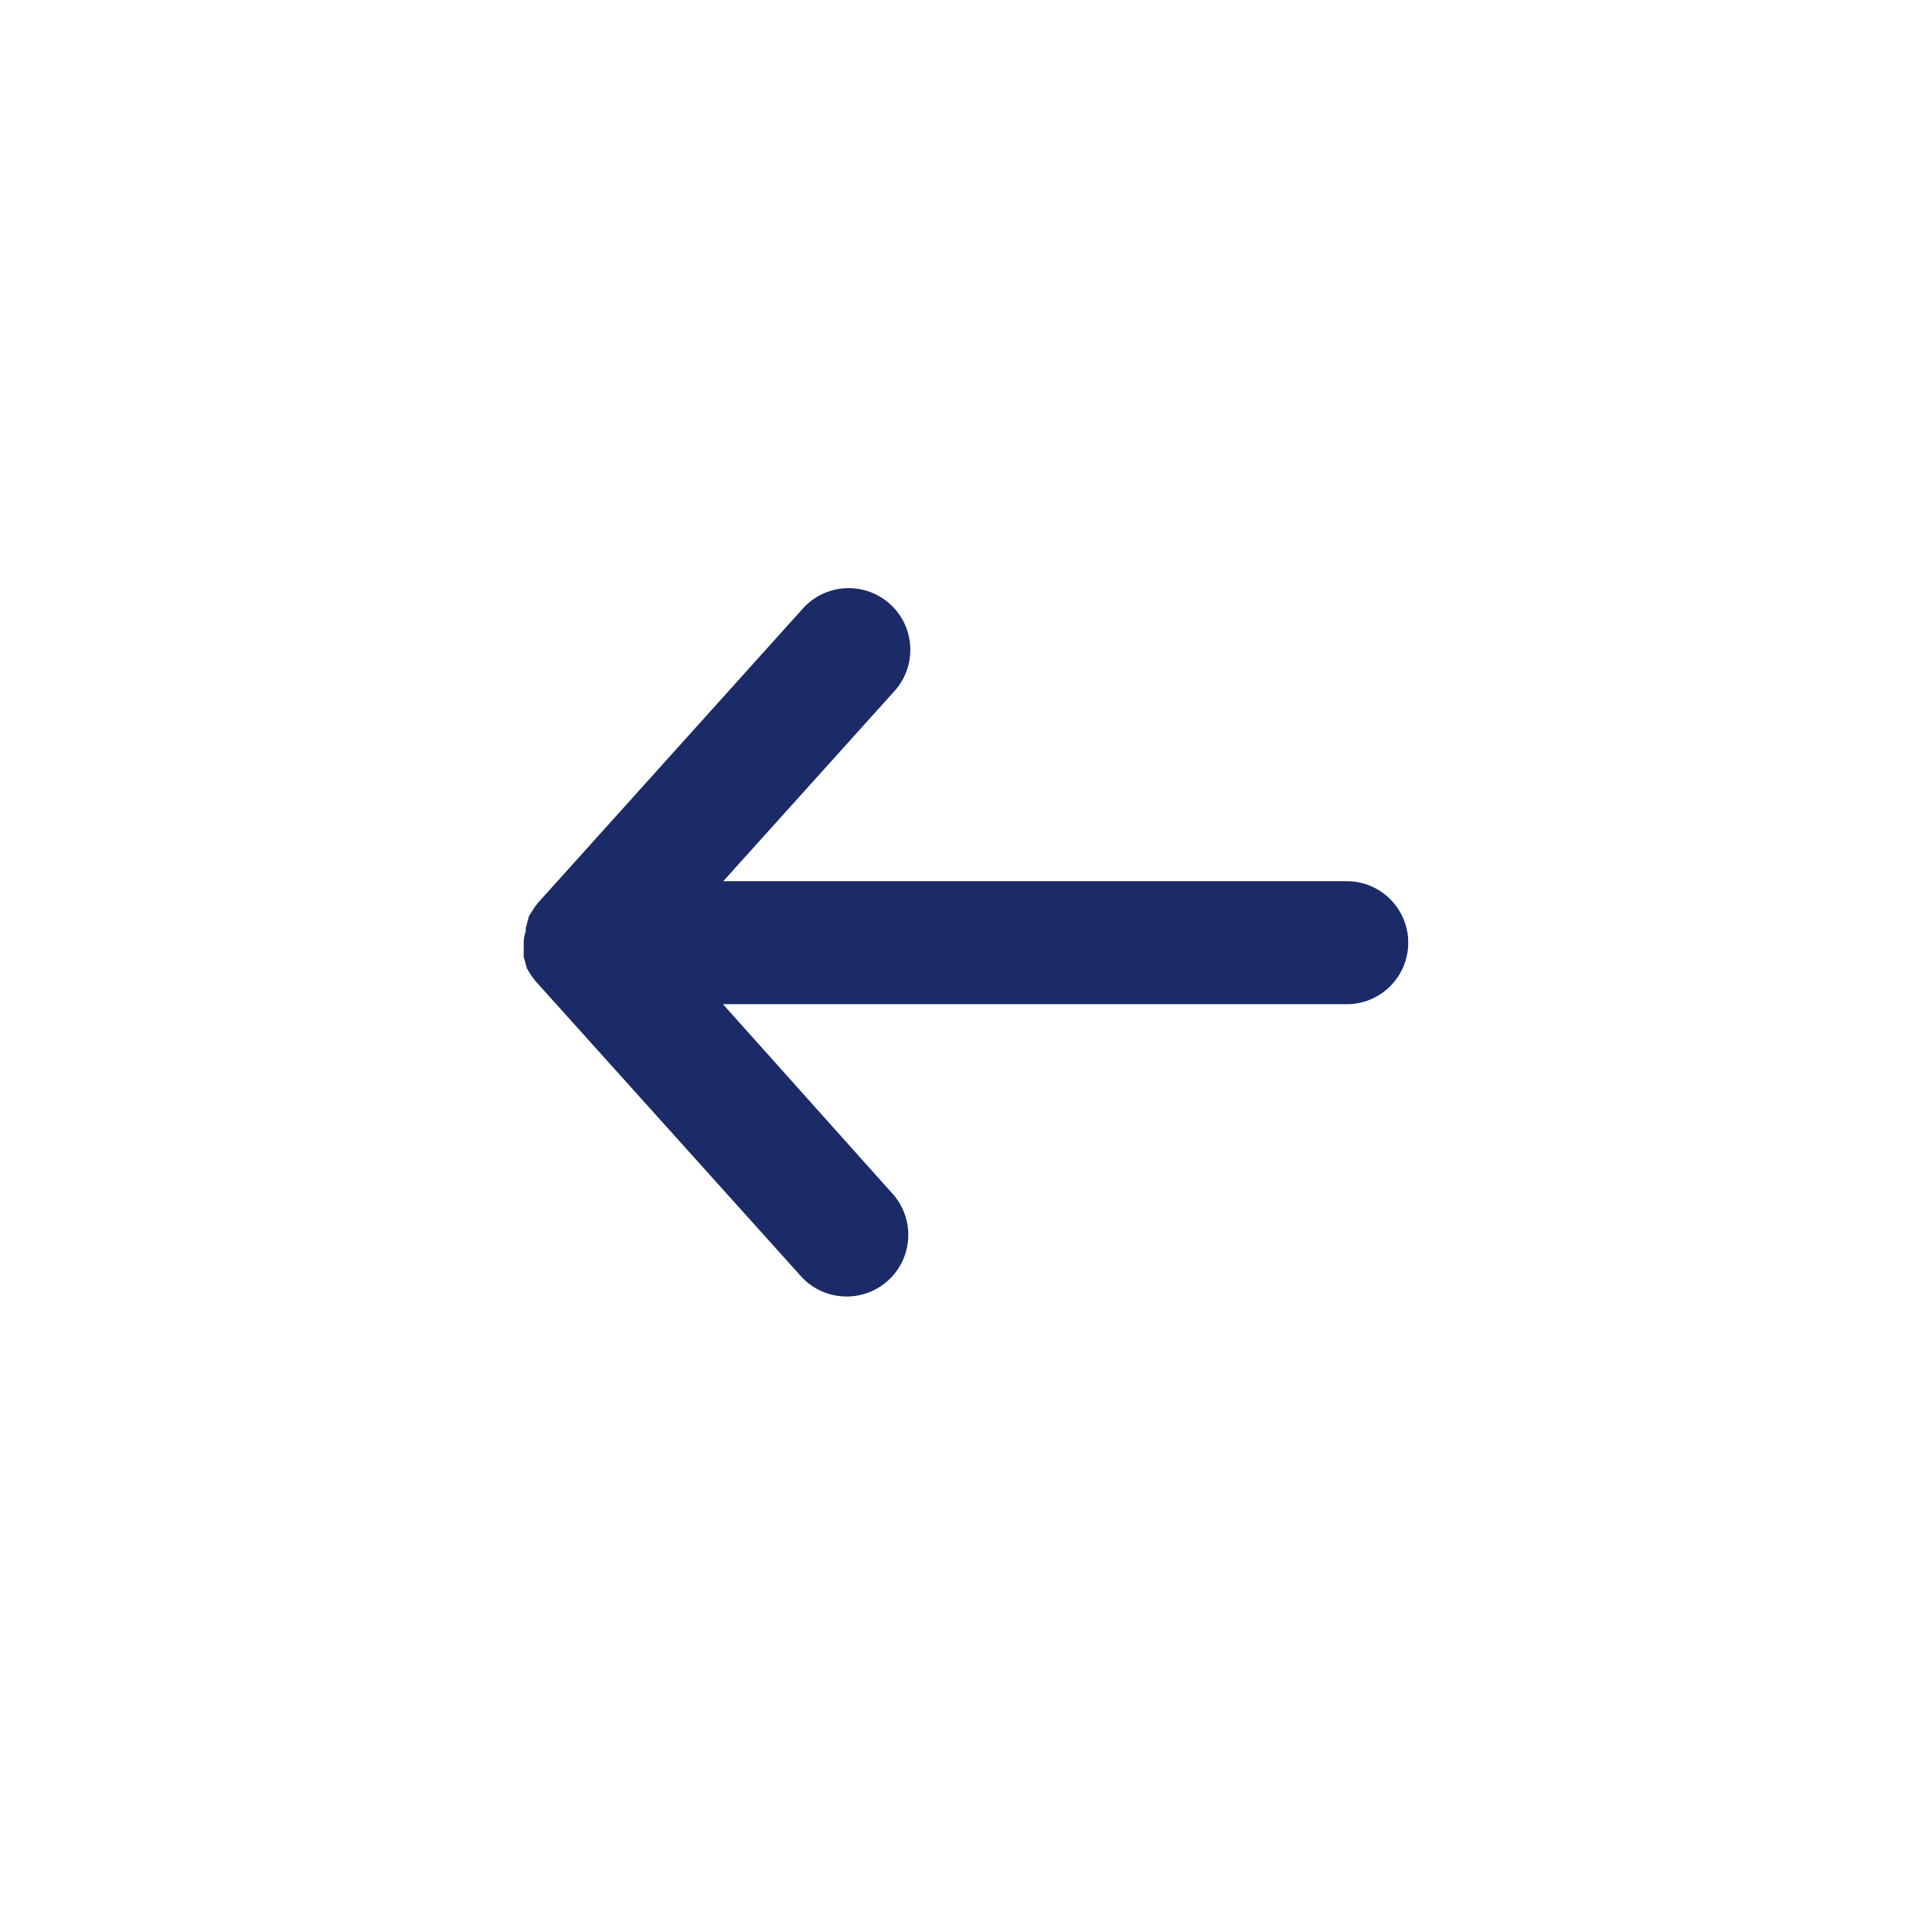
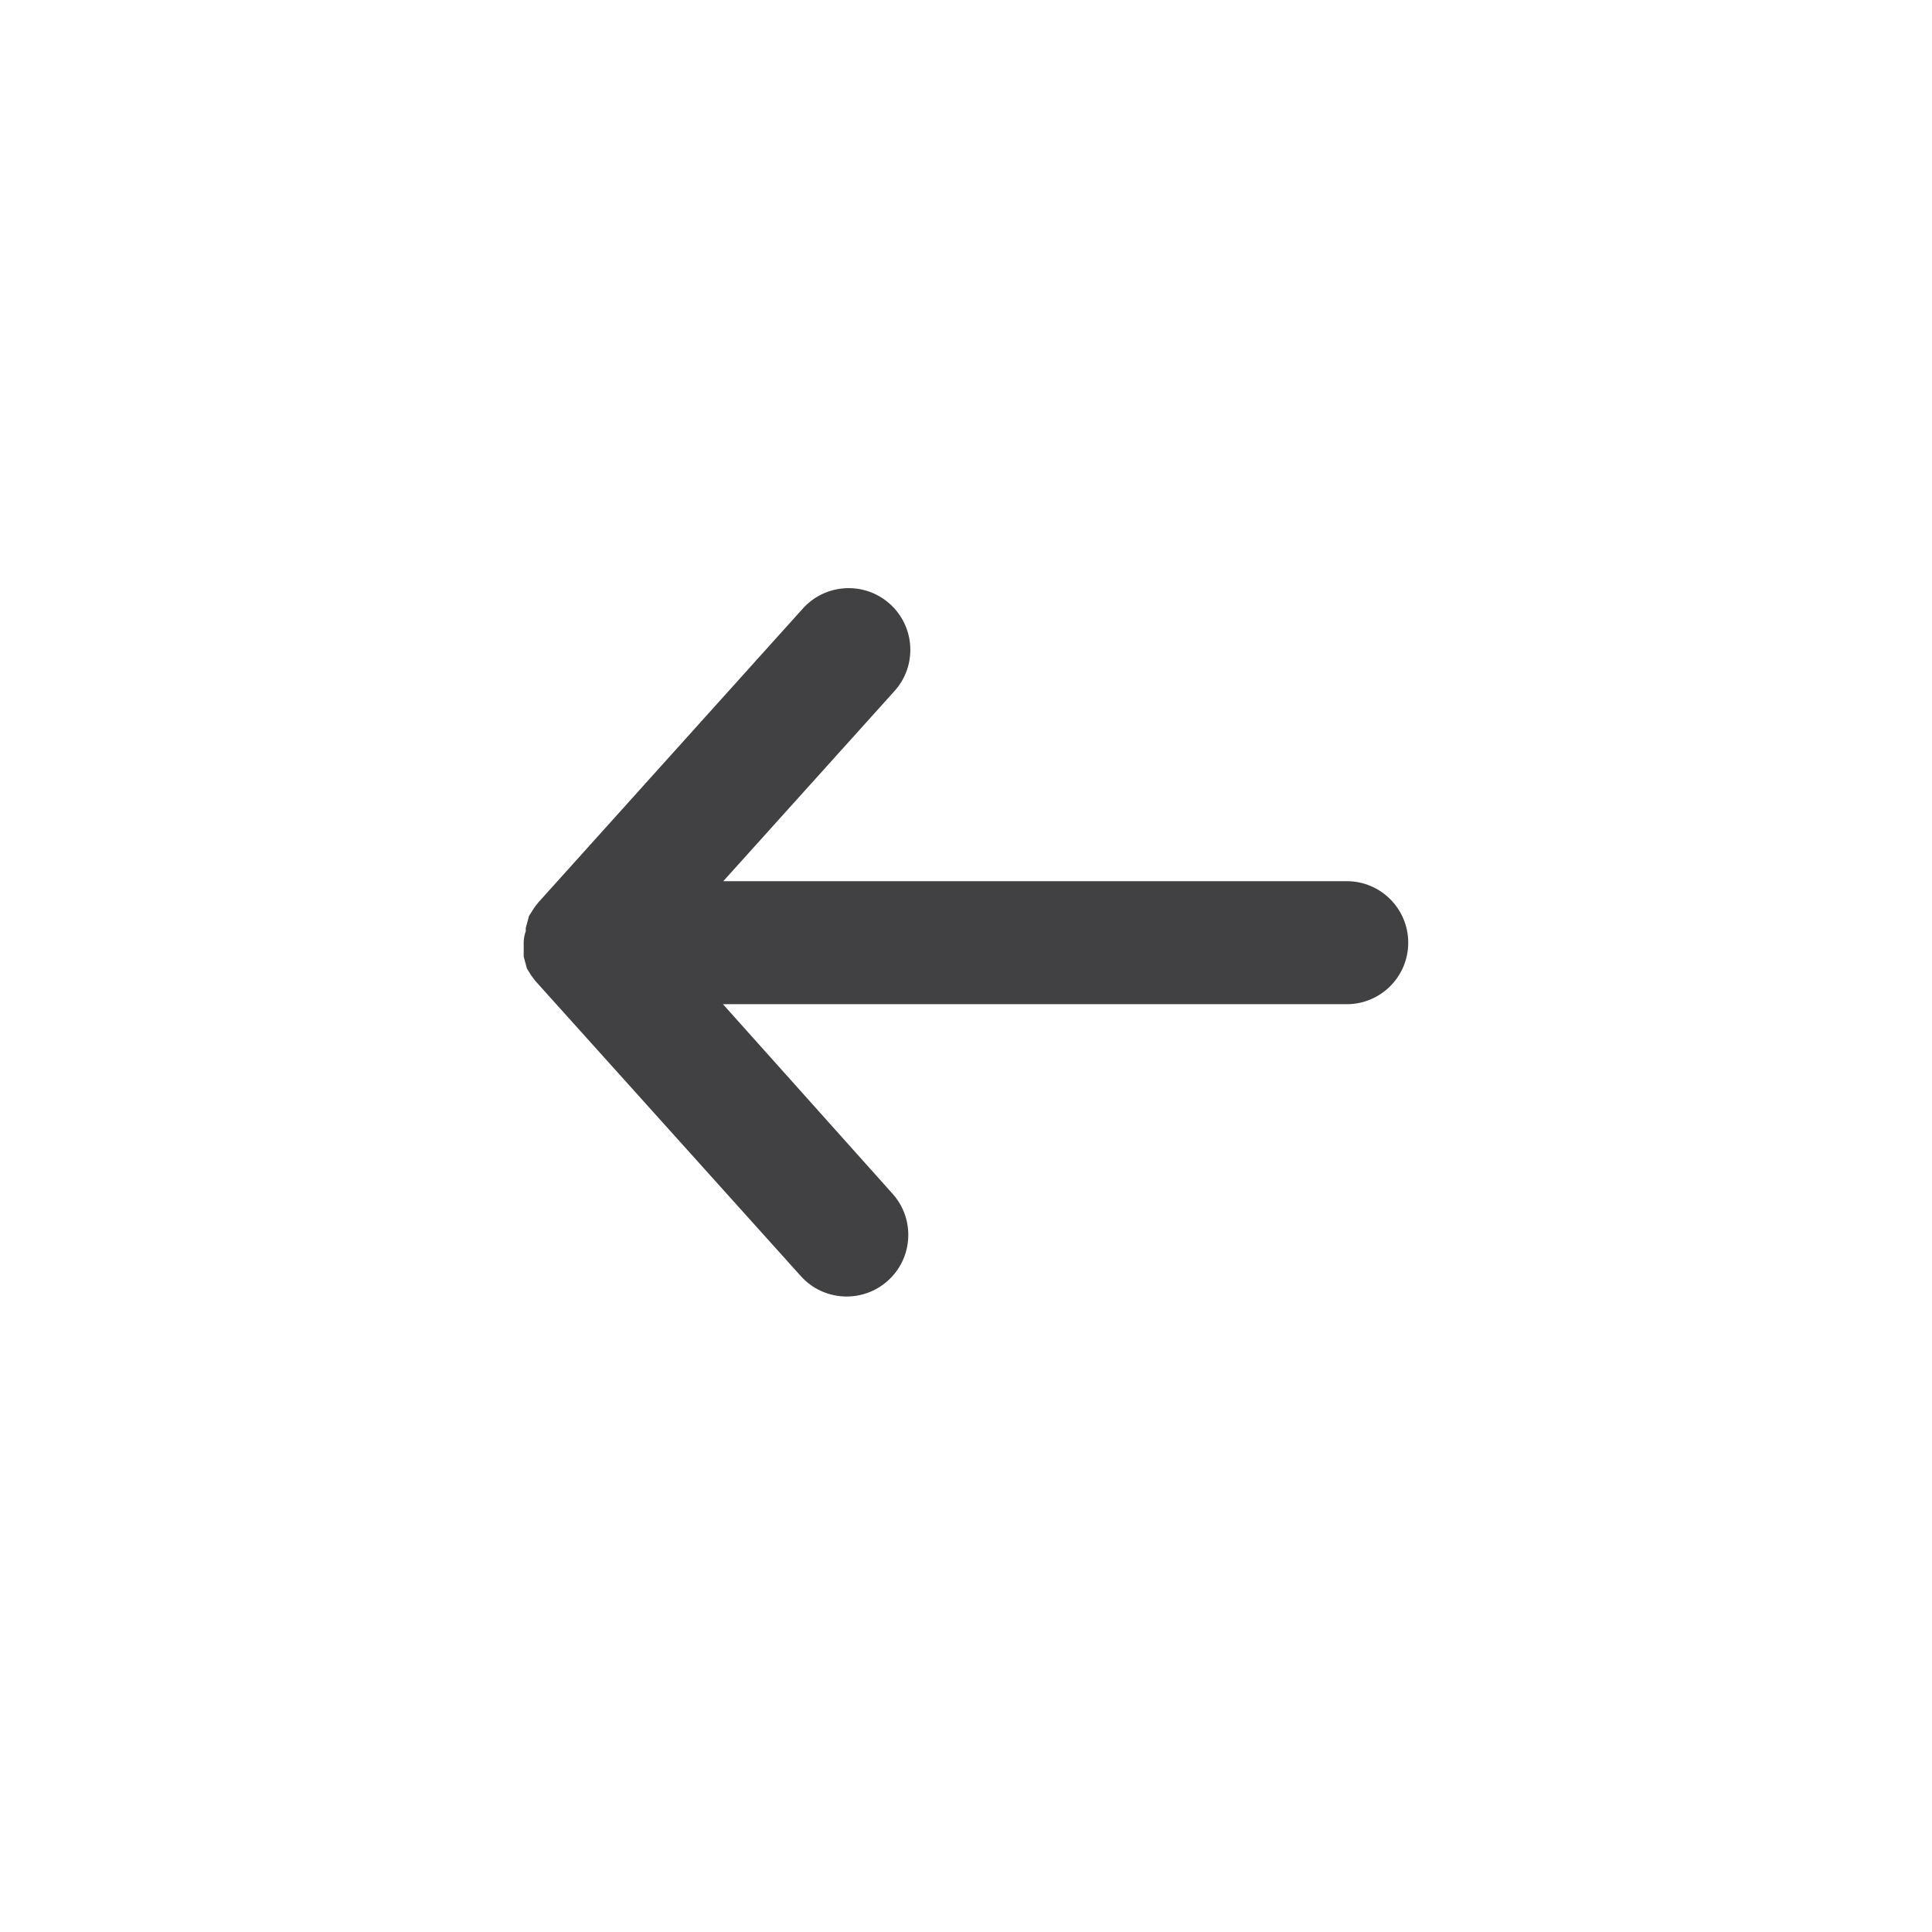
<svg xmlns="http://www.w3.org/2000/svg" width="30" height="30" viewBox="0 0 30 30" fill="none">
-   <path d="M20.913 14.183L10.108 14.183L13.519 10.395C13.688 10.206 13.671 9.917 13.483 9.749C13.295 9.58 13.005 9.597 12.837 9.785L8.744 14.333L8.71 14.377L8.678 14.427L8.664 14.477L8.664 14.511L8.664 14.561C8.664 14.572 8.664 14.584 8.664 14.595C8.664 14.606 8.632 14.615 8.632 14.638C8.632 14.638 8.632 14.659 8.632 14.67C8.632 14.681 8.632 14.693 8.632 14.704L8.632 14.754L8.632 14.788L8.646 14.838L8.664 14.868L8.698 14.913L12.805 19.48C12.974 19.668 13.263 19.684 13.451 19.516C13.64 19.348 13.656 19.059 13.488 18.87L10.108 15.093L20.913 15.093C21.164 15.093 21.367 14.889 21.367 14.638C21.367 14.387 21.164 14.183 20.913 14.183Z" fill="#1B2B67" />
-   <path fill-rule="evenodd" clip-rule="evenodd" d="M12.465 9.451C12.817 9.058 13.422 9.024 13.816 9.376C14.21 9.728 14.245 10.333 13.892 10.728L13.891 10.729L11.231 13.683L20.913 13.683C21.44 13.683 21.867 14.111 21.867 14.638C21.867 15.165 21.44 15.593 20.913 15.593L11.226 15.593L13.86 18.537C14.213 18.931 14.179 19.537 13.784 19.889C13.39 20.241 12.785 20.207 12.433 19.813C12.433 19.813 12.433 19.814 12.433 19.813L8.312 15.231L8.25 15.149L8.182 15.039L8.132 14.855L8.132 14.639C8.132 14.576 8.144 14.516 8.163 14.463C8.163 14.461 8.164 14.46 8.164 14.458L8.164 14.41L8.215 14.222L8.301 14.087L8.361 14.011L12.464 9.452C12.465 9.452 12.465 9.451 12.465 9.451ZM8.342 14.217C8.343 14.216 8.343 14.216 8.342 14.217Z" fill="#1B2B67" />
+   <path d="M20.913 14.183L10.108 14.183L13.519 10.395C13.688 10.206 13.671 9.917 13.483 9.749C13.295 9.58 13.005 9.597 12.837 9.785L8.744 14.333L8.71 14.377L8.678 14.427L8.664 14.477L8.664 14.511L8.664 14.561C8.664 14.572 8.664 14.584 8.664 14.595C8.664 14.606 8.632 14.615 8.632 14.638C8.632 14.638 8.632 14.659 8.632 14.67C8.632 14.681 8.632 14.693 8.632 14.704L8.632 14.754L8.632 14.788L8.646 14.838L8.664 14.868L8.698 14.913L12.805 19.48C12.974 19.668 13.263 19.684 13.451 19.516C13.64 19.348 13.656 19.059 13.488 18.87L10.108 15.093L20.913 15.093C21.164 15.093 21.367 14.889 21.367 14.638C21.367 14.387 21.164 14.183 20.913 14.183Z" fill="#414042" />
+   <path fill-rule="evenodd" clip-rule="evenodd" d="M12.465 9.451C12.817 9.058 13.422 9.024 13.816 9.376C14.21 9.728 14.245 10.333 13.892 10.728L13.891 10.729L11.231 13.683L20.913 13.683C21.44 13.683 21.867 14.111 21.867 14.638C21.867 15.165 21.44 15.593 20.913 15.593L11.226 15.593L13.86 18.537C14.213 18.931 14.179 19.537 13.784 19.889C13.39 20.241 12.785 20.207 12.433 19.813C12.433 19.813 12.433 19.814 12.433 19.813L8.312 15.231L8.25 15.149L8.182 15.039L8.132 14.855L8.132 14.639C8.132 14.576 8.144 14.516 8.163 14.463C8.163 14.461 8.164 14.46 8.164 14.458L8.164 14.41L8.215 14.222L8.301 14.087L8.361 14.011L12.464 9.452C12.465 9.452 12.465 9.451 12.465 9.451ZM8.342 14.217C8.343 14.216 8.343 14.216 8.342 14.217Z" fill="#414042" />
</svg>
